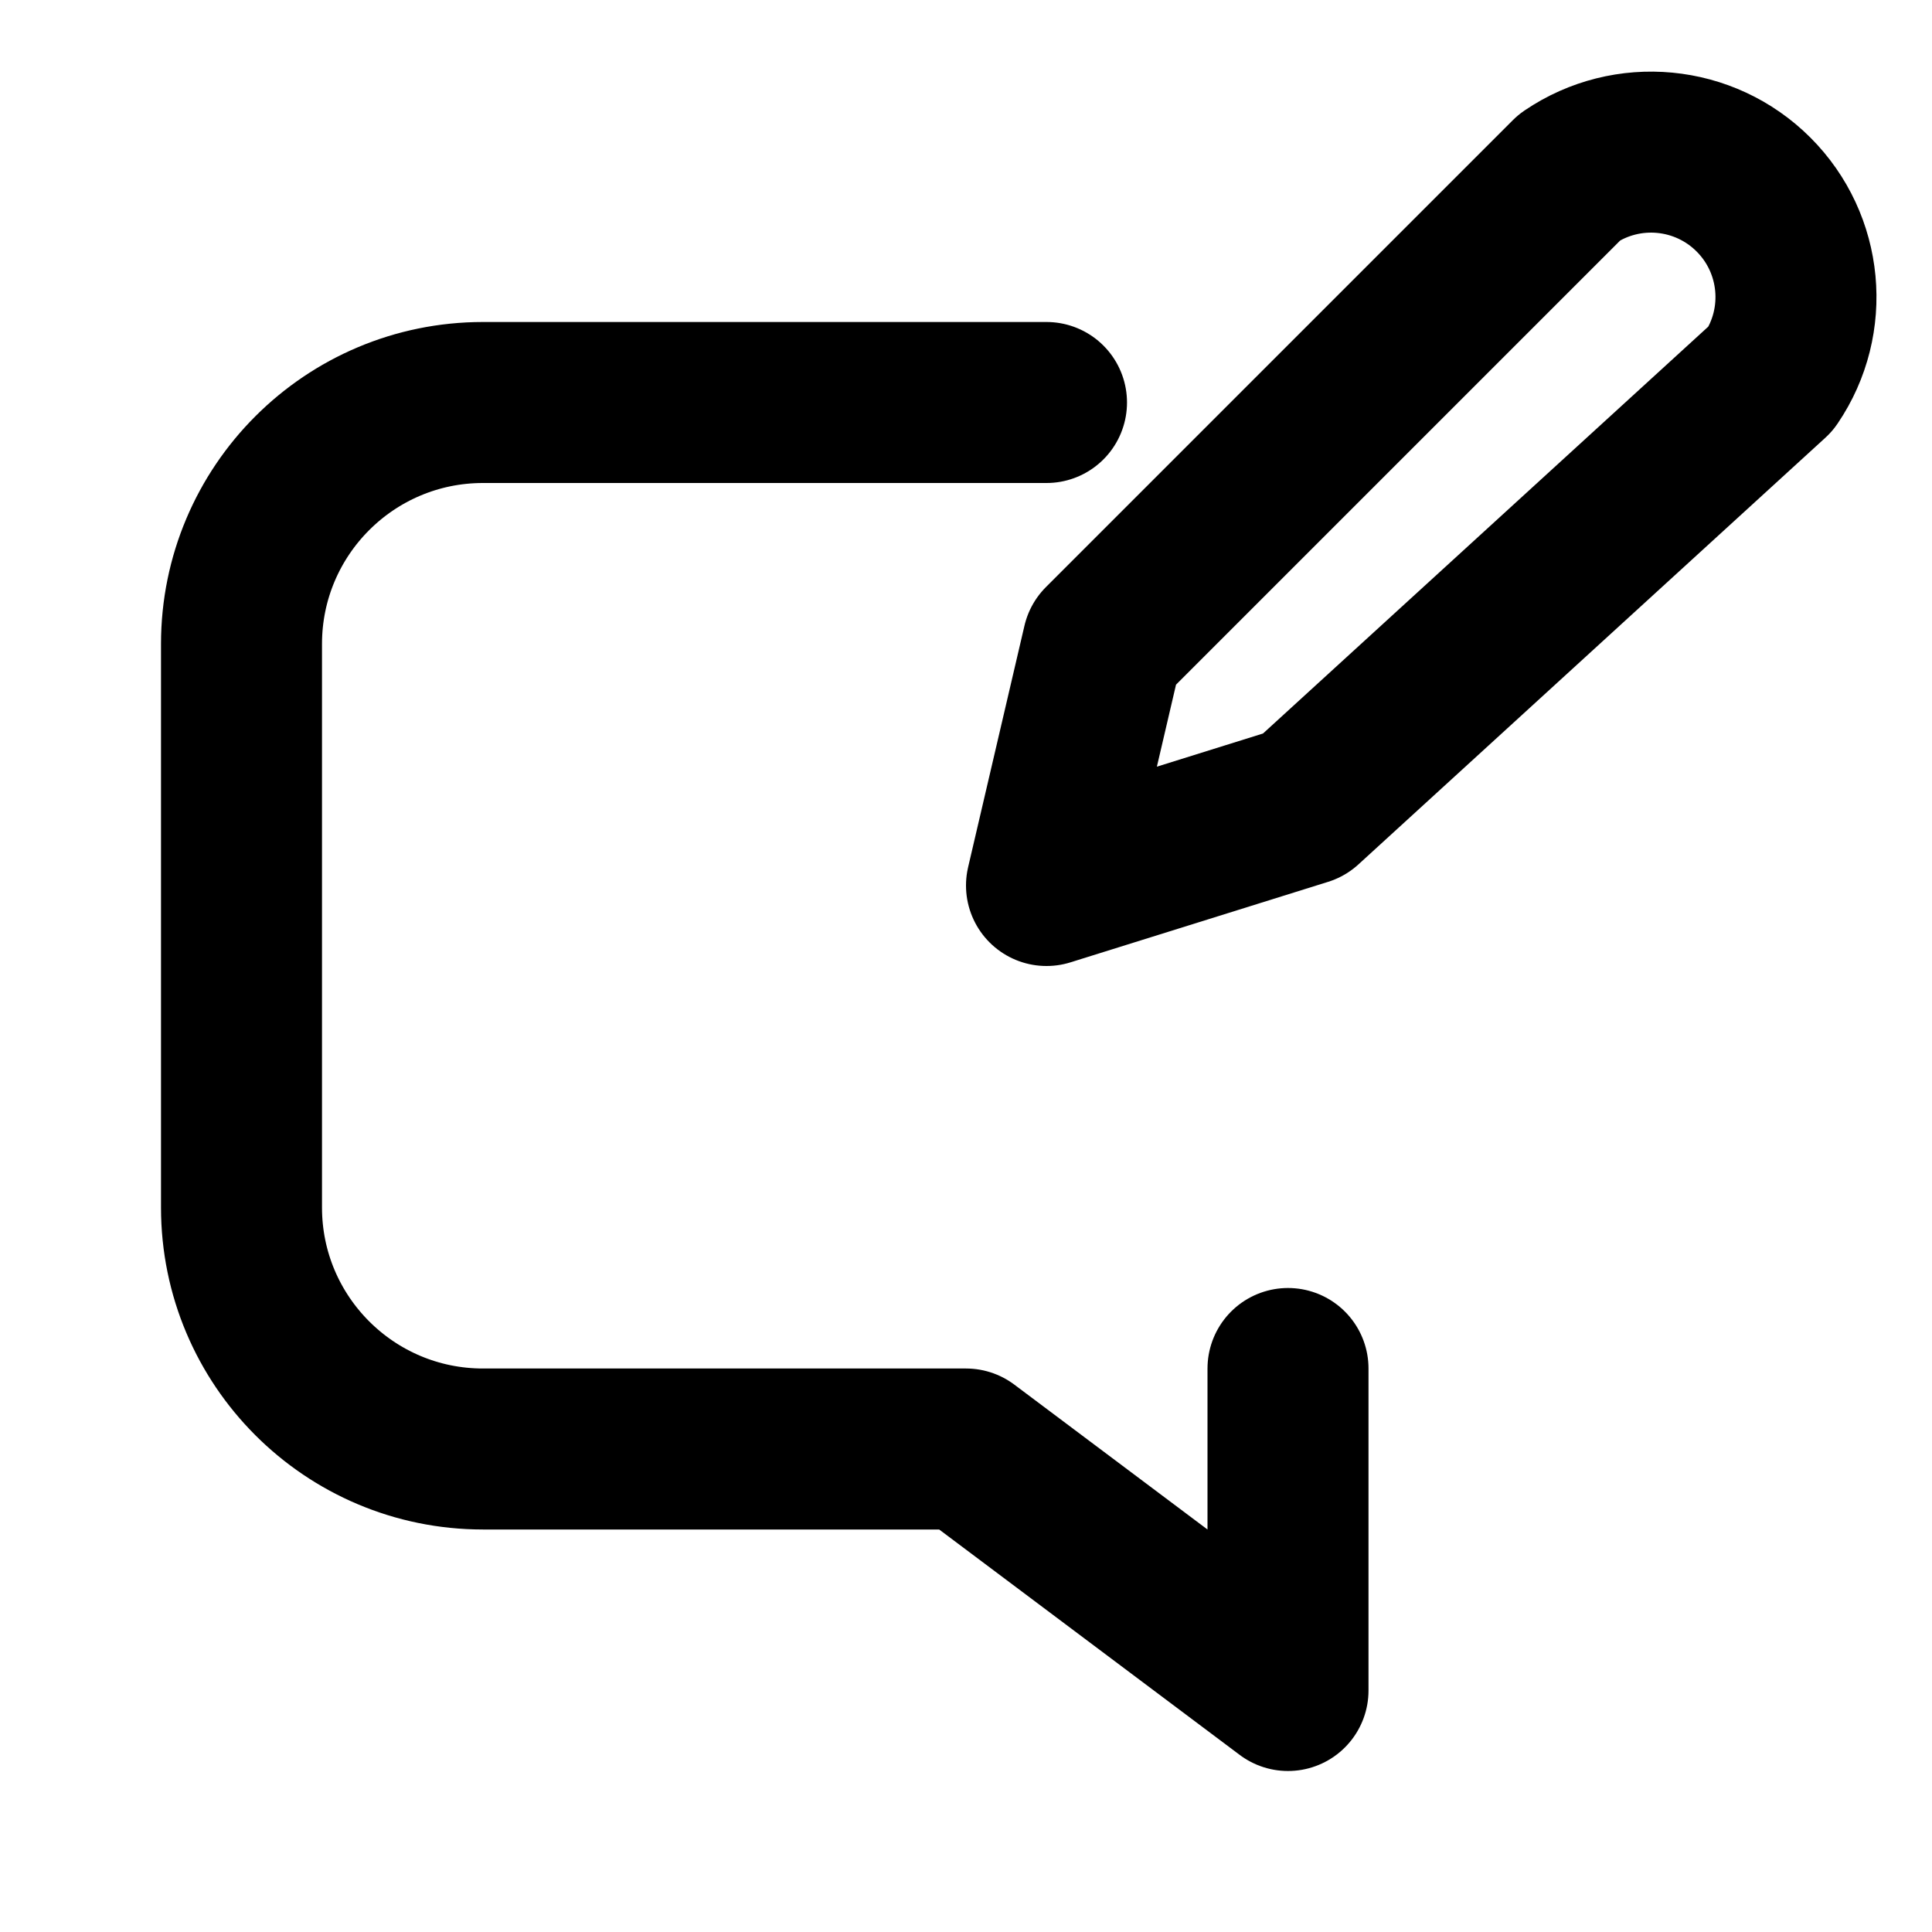
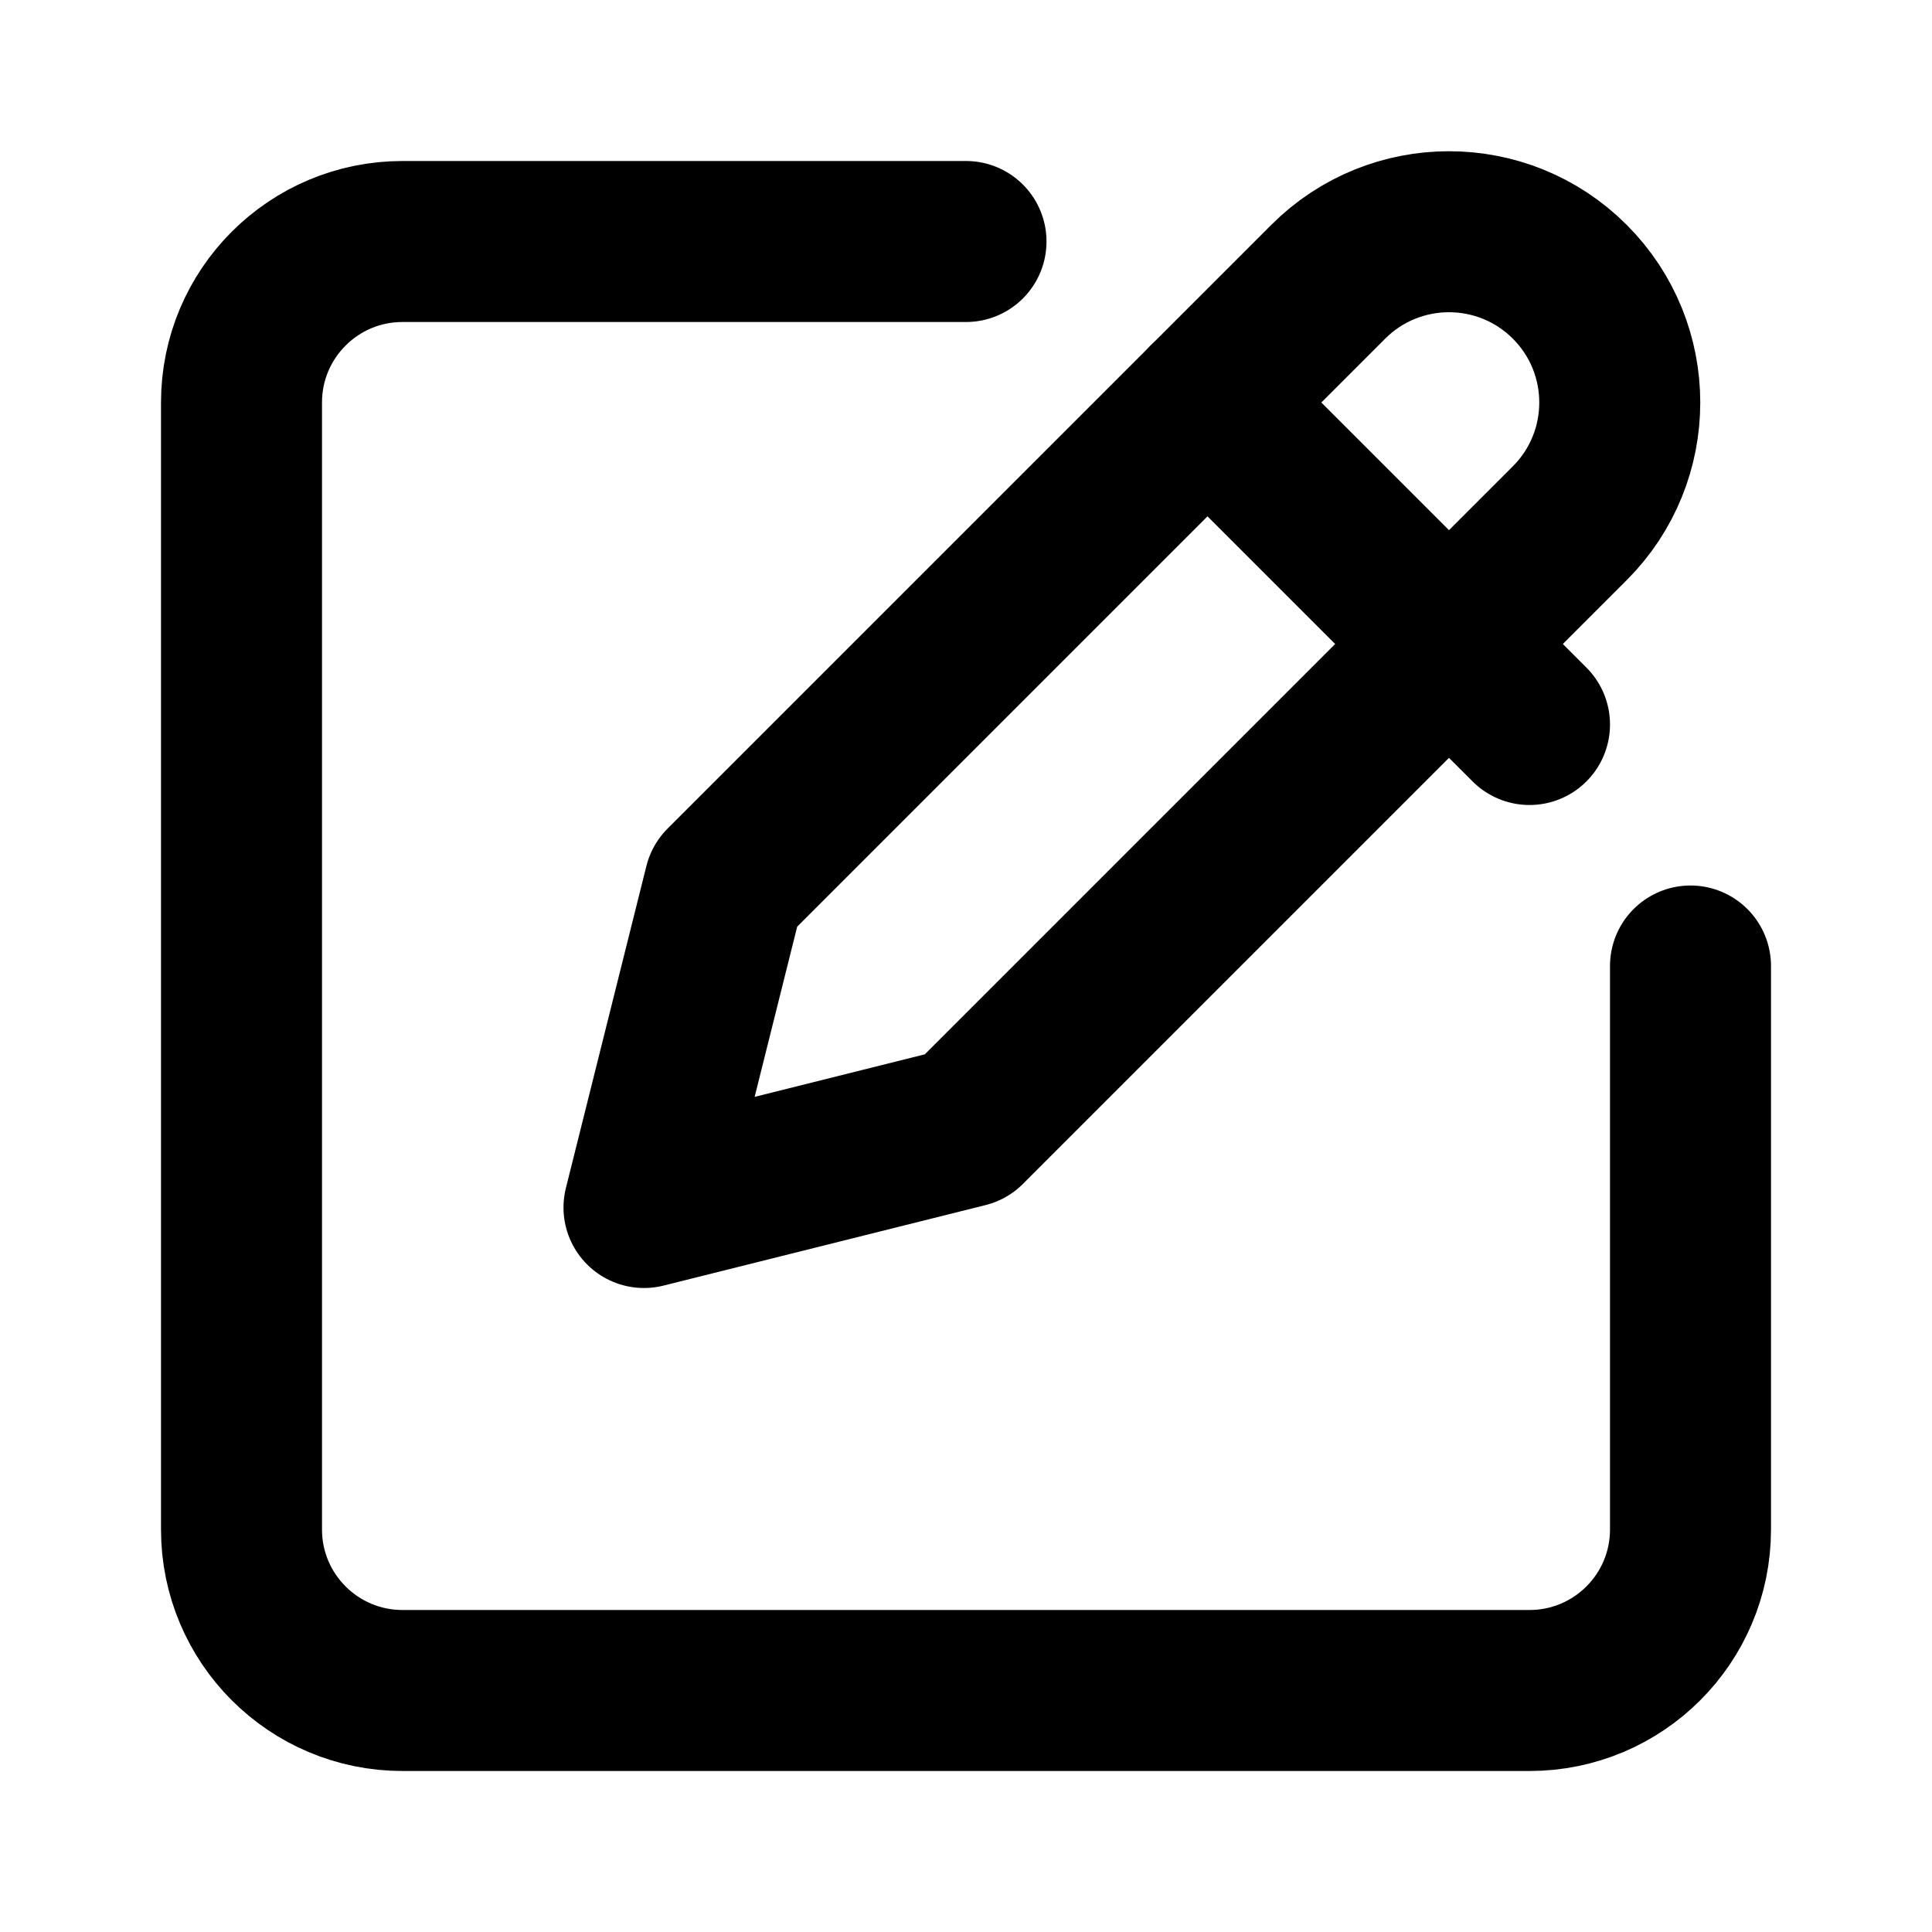
<svg xmlns="http://www.w3.org/2000/svg" viewBox="0 0 24 24" fill="none" stroke="#000" stroke-width="2" stroke-linecap="round" stroke-linejoin="round">
-   <path d="M13 5H6a3 3 0 0 0-3 3v7a3 3 0 0 0 3 3h6l4 3v-4" />
-   <path d="m13 11 .7-3 5.8-5.8a1.8 1.8 0 0 1 2.5 2.5L16.2 10l-3.2 1Z" />
+   <path d="M12 3H5a2 2 0 0 0-2 2v14a2 2 0 0 0 2 2h14a2 2 0 0 0 2-2v-7" />
+   <path d="M16.5 3.5a2.12 2.12 0 0 1 3 3L12 14l-4 1 1-4 7.5-7.5Z" />
+   <path d="m15 5 4 4" />
</svg>
